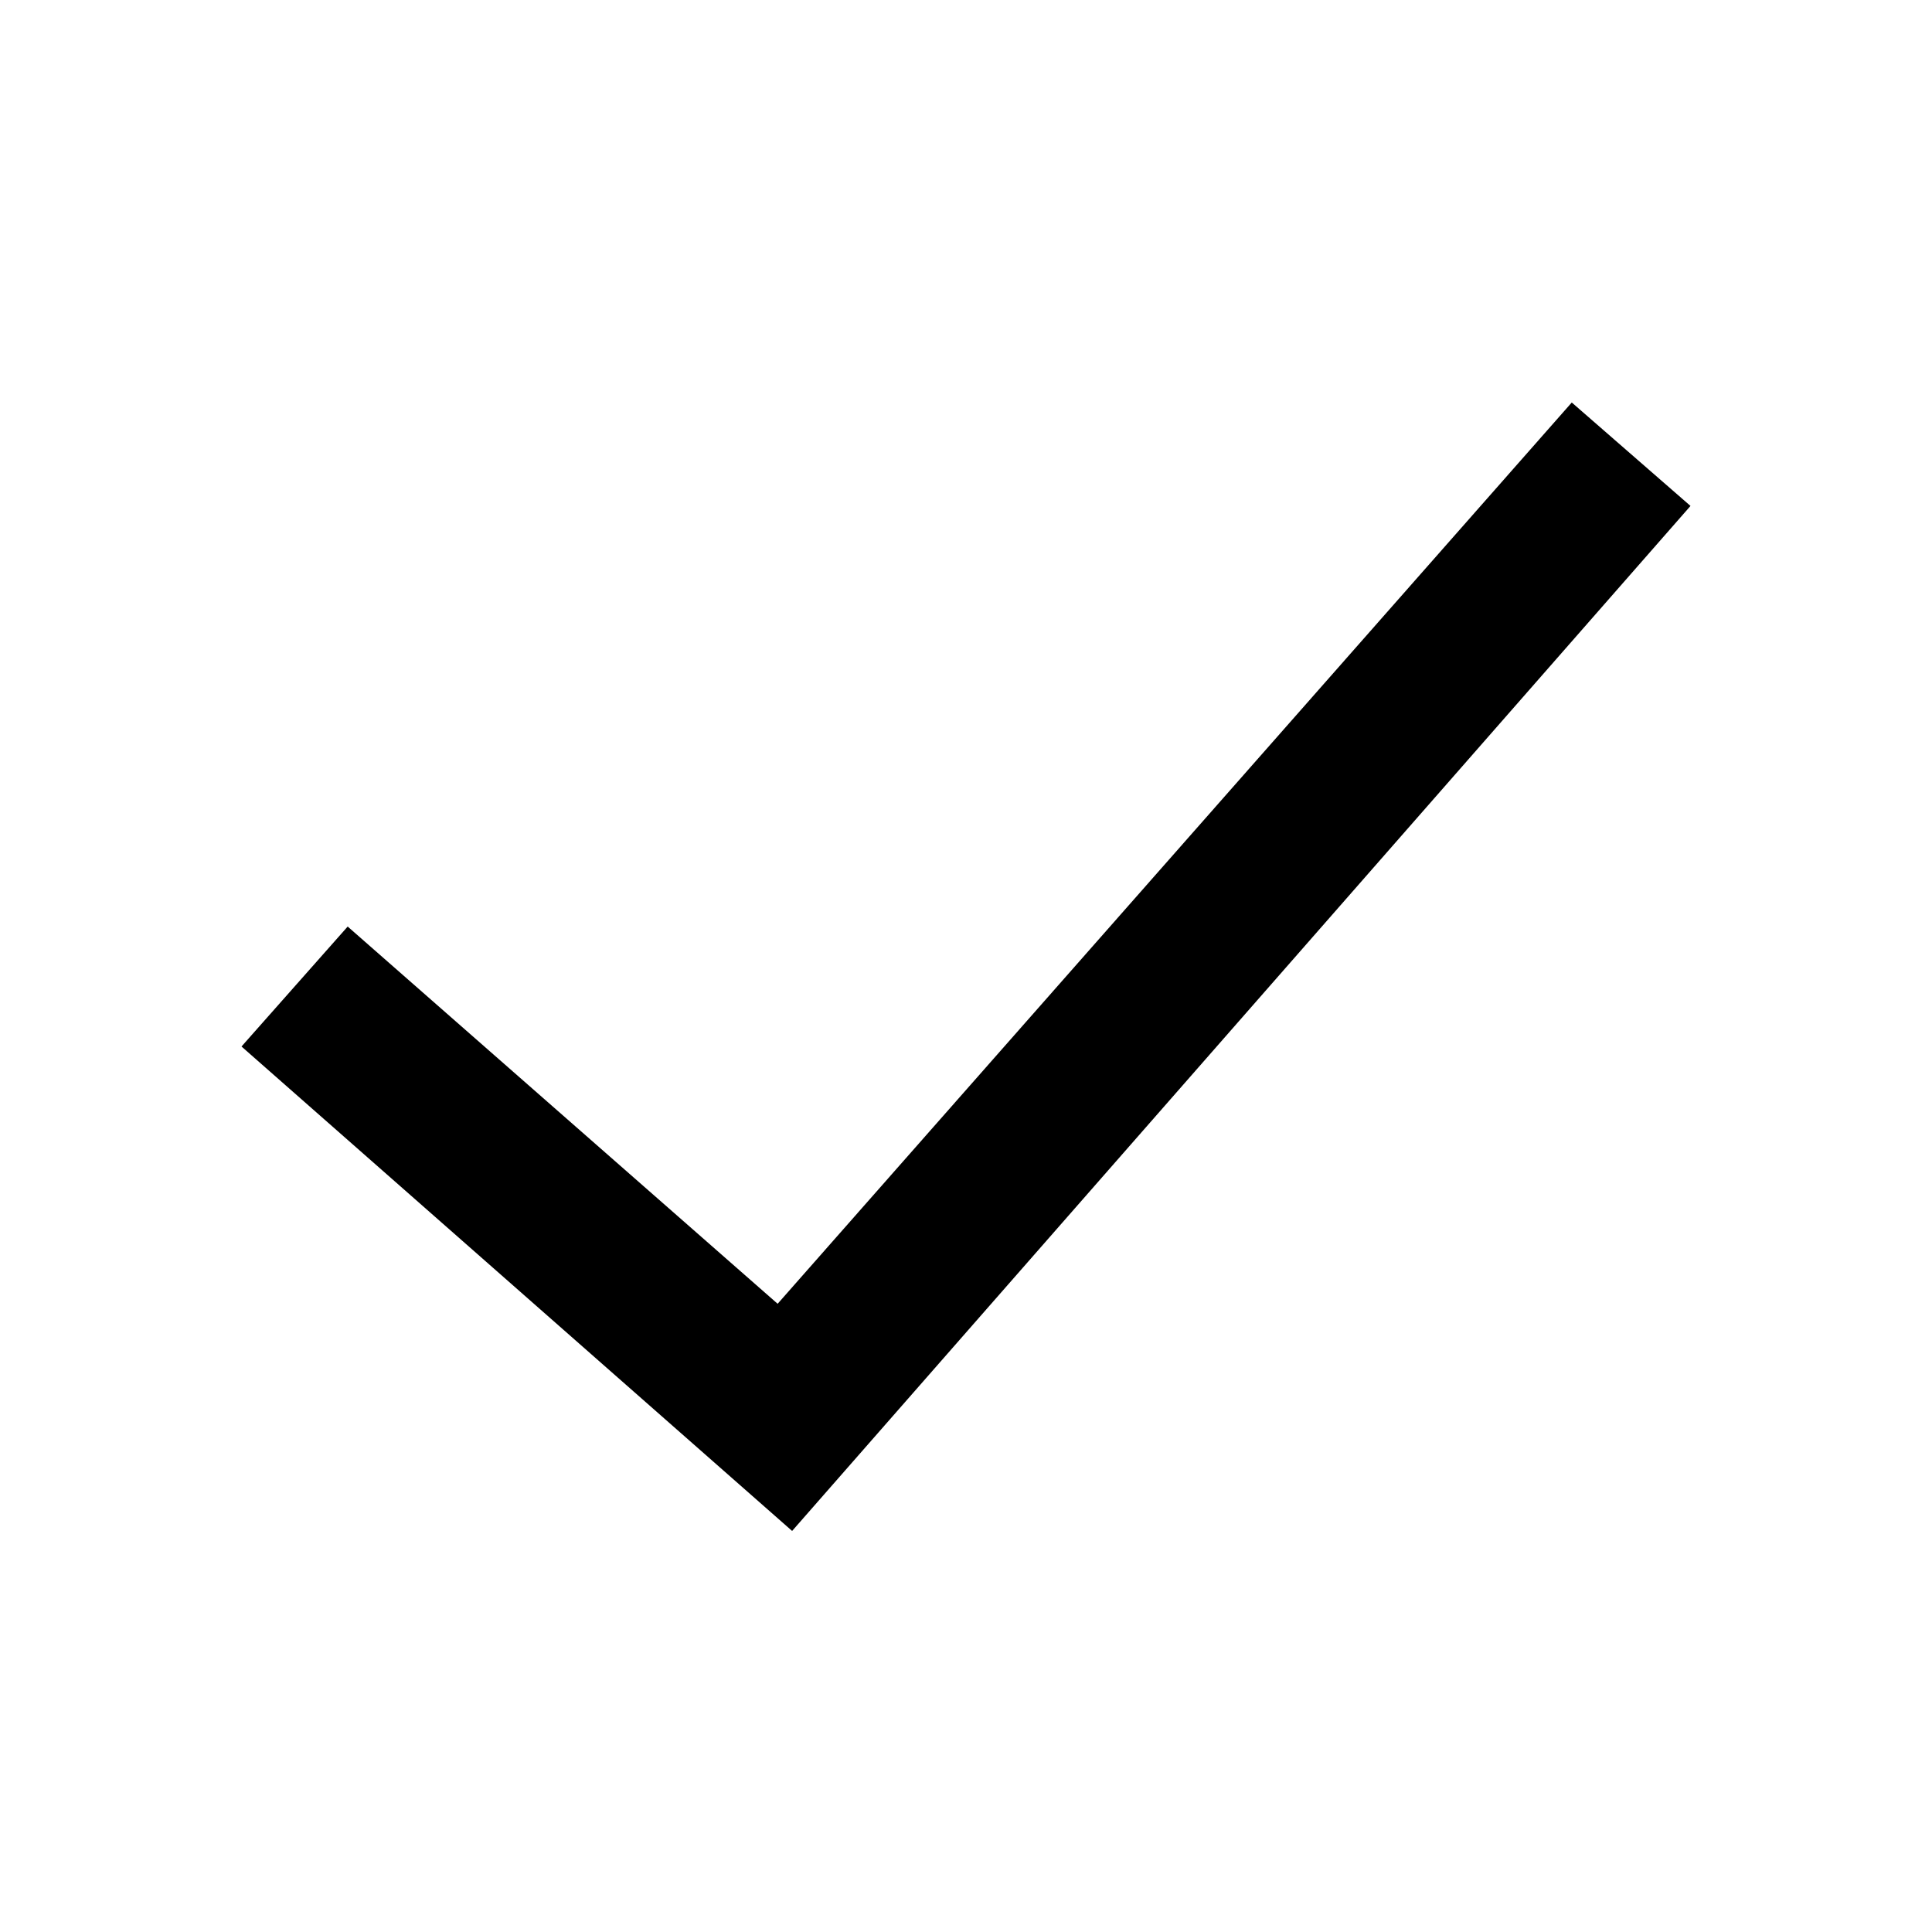
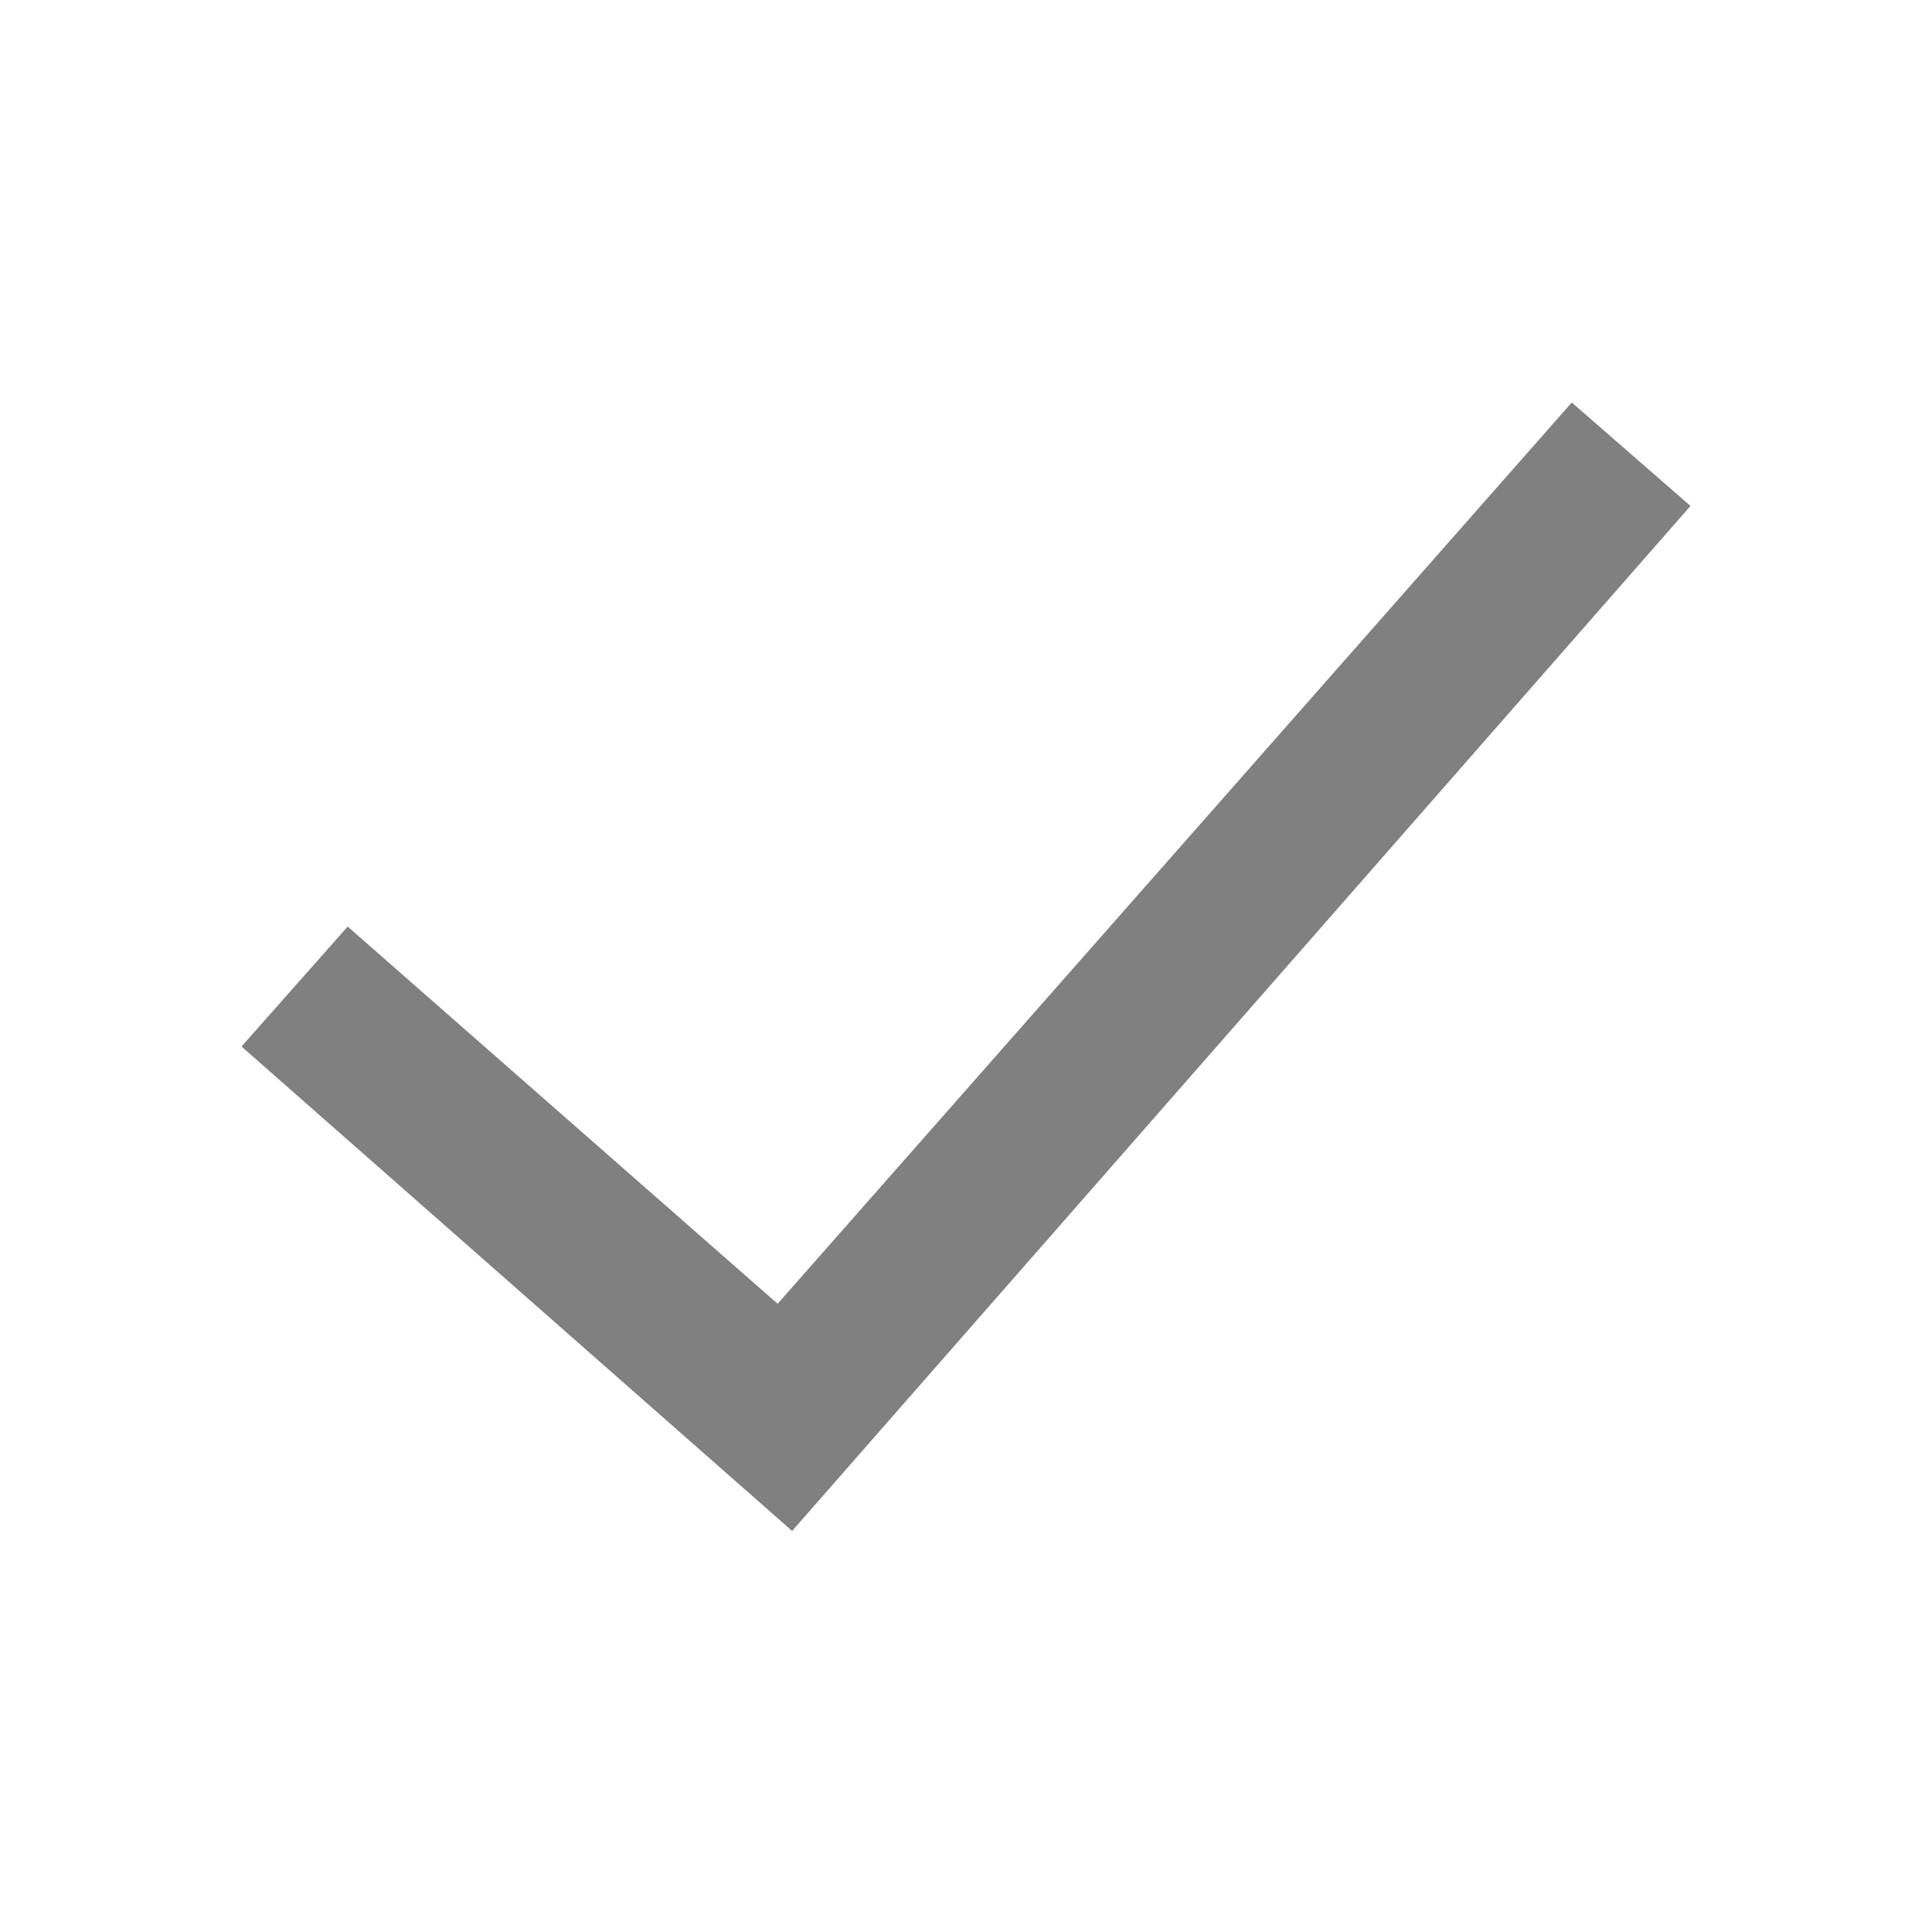
- <svg xmlns="http://www.w3.org/2000/svg" width="24" height="24" fill-rule="evenodd" clip-rule="evenodd">
+ <svg xmlns="http://www.w3.org/2000/svg" width="24" height="24" style="fill:gray" fill-rule="evenodd" clip-rule="evenodd">
  <path d="M21 6.285l-11.16 12.733-6.84-6.018 1.319-1.49 5.341 4.686 9.865-11.196 1.475 1.285z" />
</svg>
